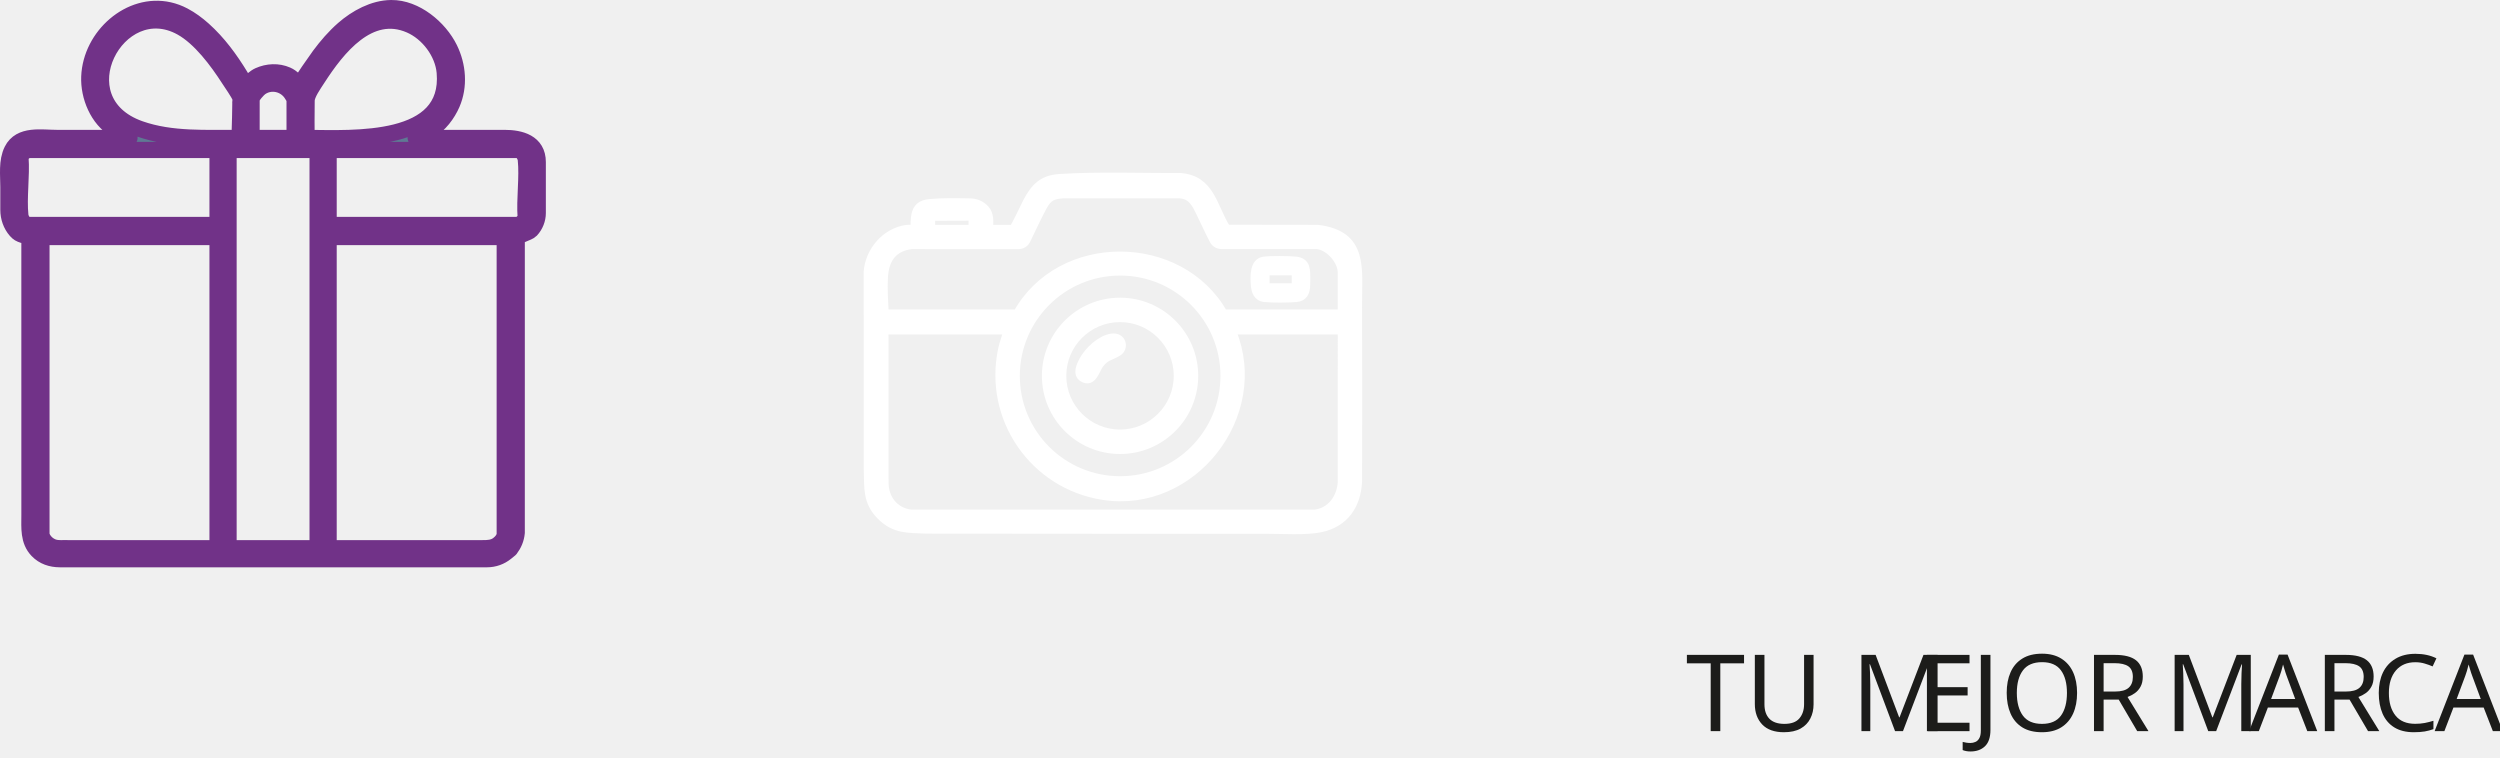
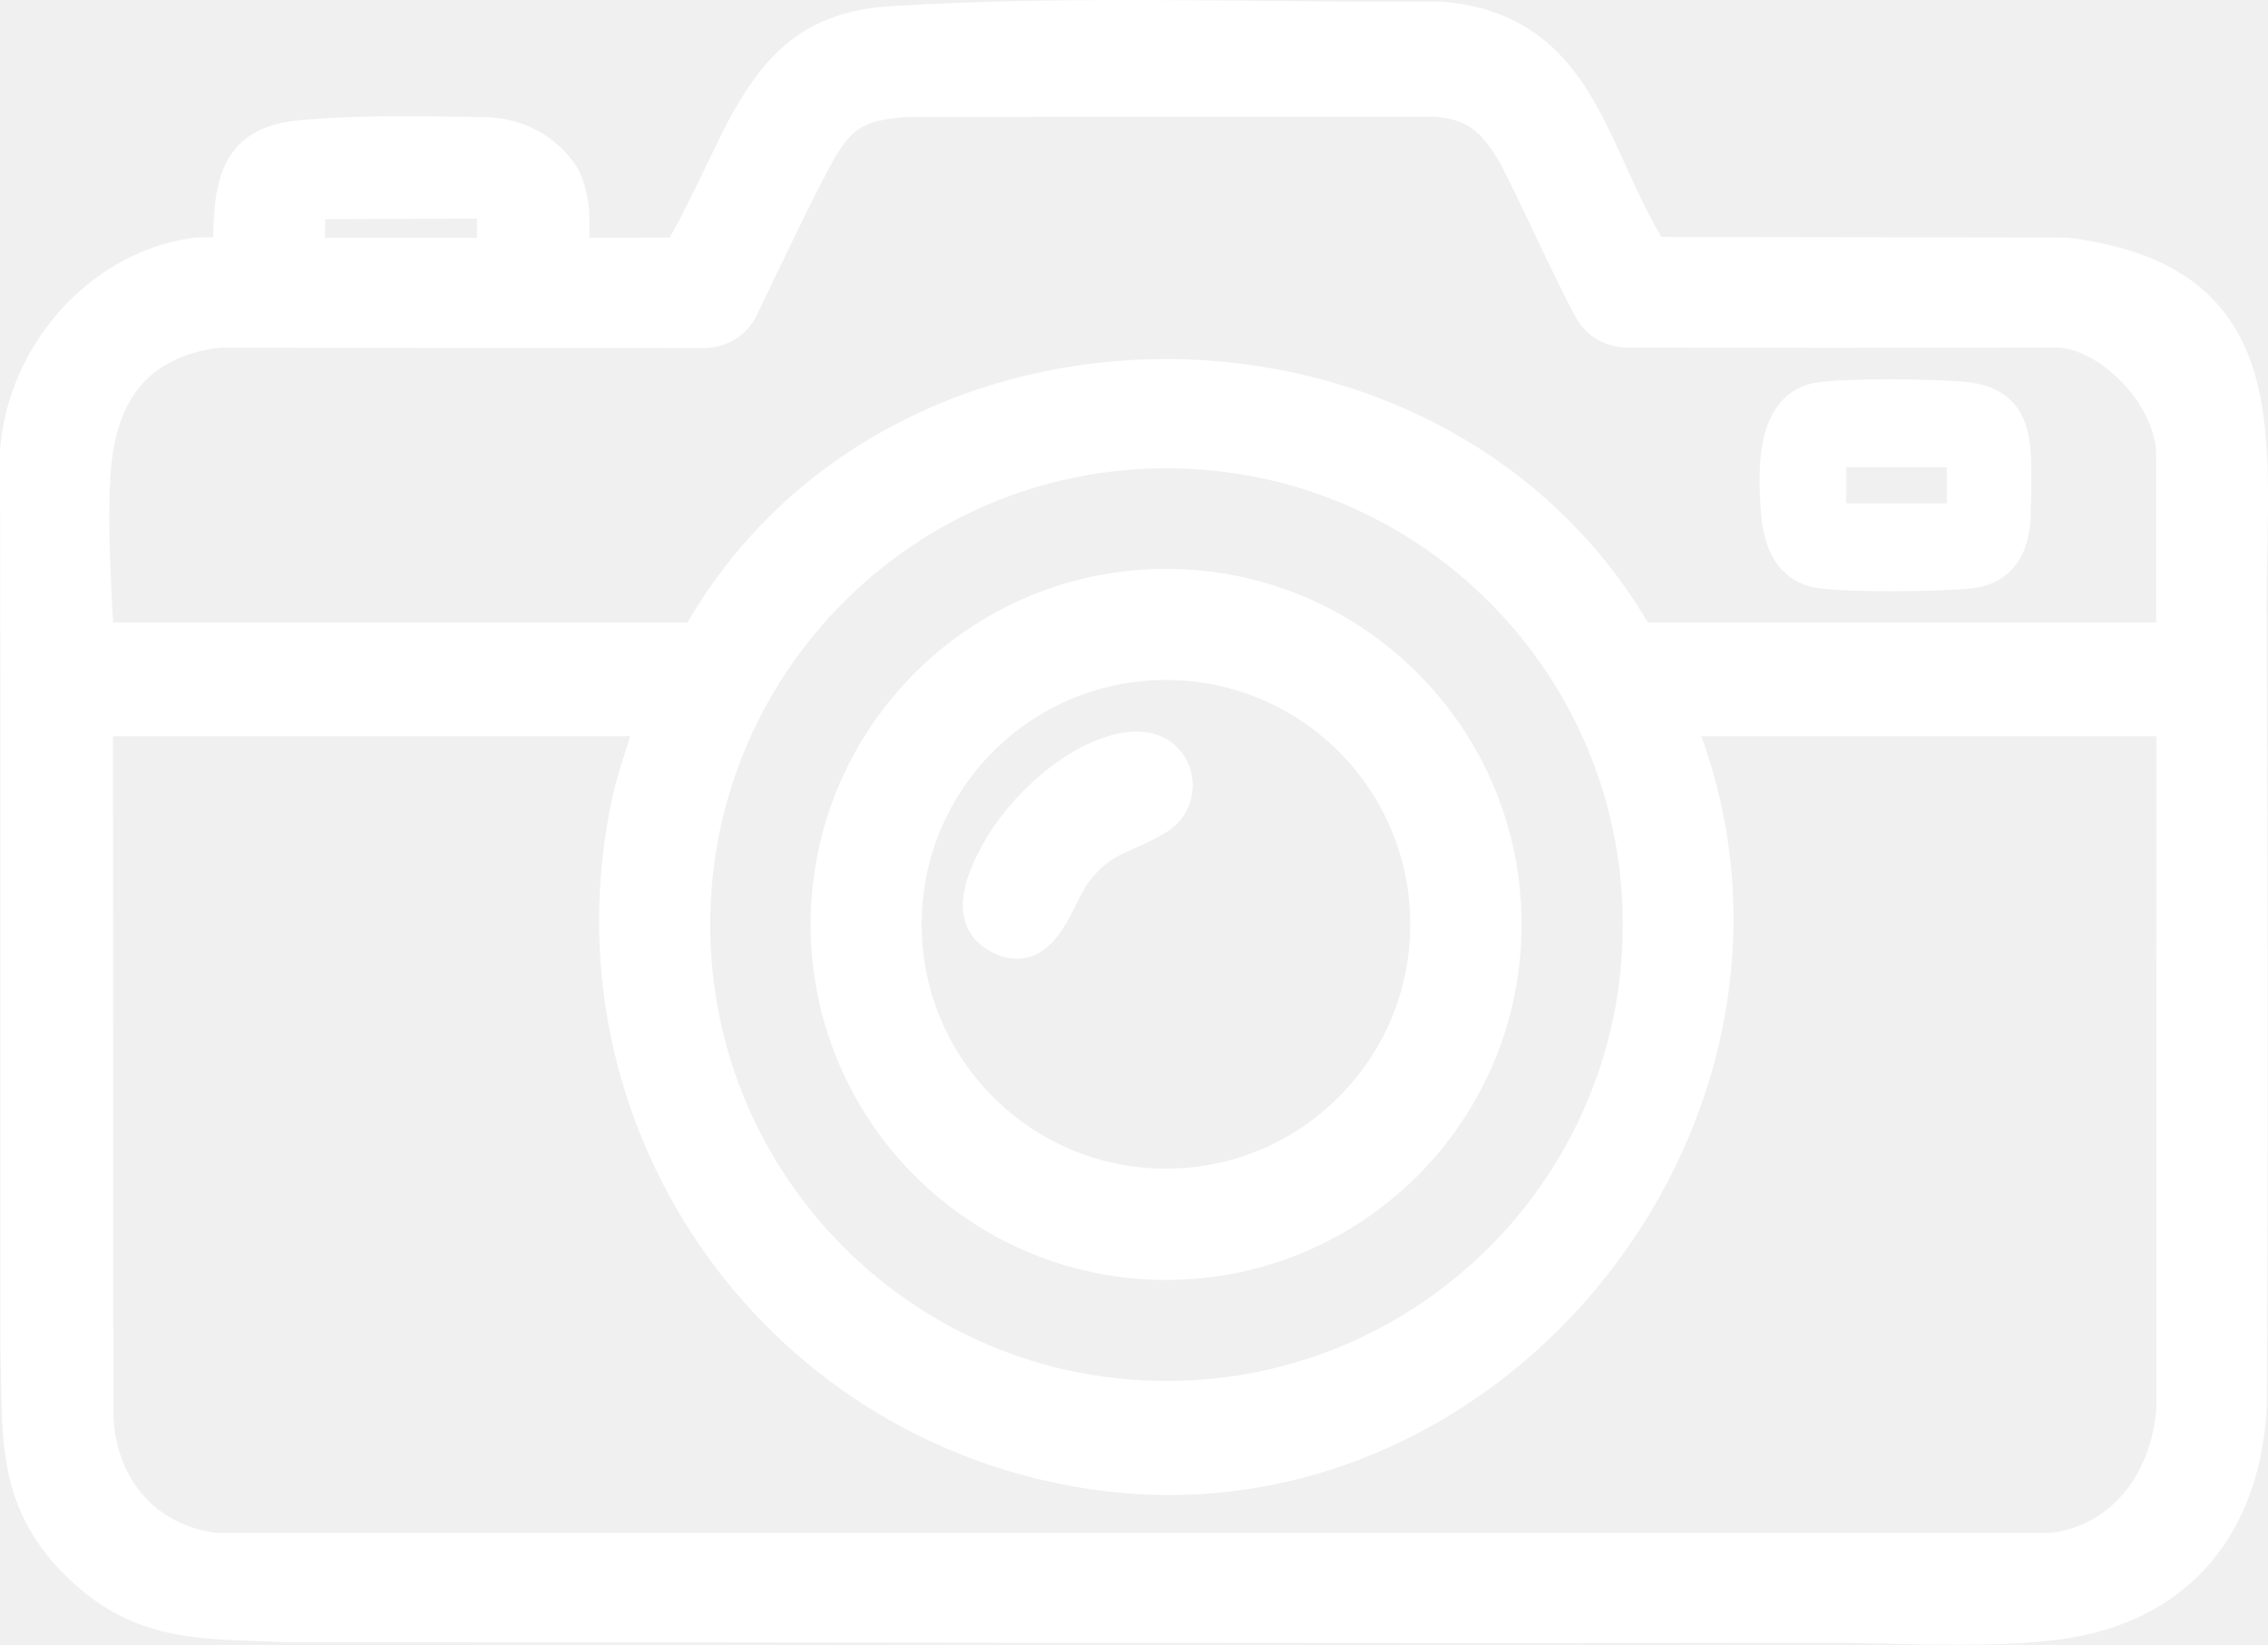
- <svg xmlns="http://www.w3.org/2000/svg" id="Capa_1" viewBox="0 0 617.189 187.096">
+ <svg xmlns="http://www.w3.org/2000/svg" id="Capa_1" viewBox="0 0 123.107 89.261">
  <defs>
-     <style>.cls-1{stroke-width:1.544px;}.cls-1,.cls-2,.cls-3{stroke-linecap:round;stroke-linejoin:round;}.cls-1,.cls-3{fill:#fff;stroke:#fff;}.cls-4{fill:#1c1c1a;font-family:MyriadPro-Regular, 'Myriad Pro';font-size:26.372px;}.cls-2{fill:#5f7994;stroke:#713288;stroke-width:4px;}.cls-5{letter-spacing:.004em;}.cls-3{stroke-width:2px;}.cls-6{letter-spacing:.018em;}.cls-7{letter-spacing:-.01em;}.cls-8{letter-spacing:.003em;}.cls-9{letter-spacing:0em;}</style>
+     <style>.cls-1{stroke-width:2px;}.cls-1,.cls-2{fill:#fff;stroke:#fff;stroke-linecap:round;stroke-linejoin:round;}.cls-2{stroke-width:1.544px;}</style>
  </defs>
-   <path class="cls-2" d="M124.495,34.054h-21.875l3.437-1.874c2.429-1.308,4.443-4.058,5.519-6.535,1.895-4.359,1.49-9.422-.585-13.64-2.53-5.144-8.417-10.064-14.405-10.005-4.342.043-8.592,2.383-11.78,5.163-2.22,1.938-4.151,4.184-5.907,6.546-.44.592-5.035,7.084-4.815,7.255-1.057-.819-1.98-1.894-3.237-2.445-2.22-.975-4.757-.846-6.964.144-1.016.456-1.719,1.322-2.653,1.819-.739.393-.441.489-1.022-.247-.337-.425-.577-.978-.86-1.442-2.546-4.181-5.472-8.186-9.134-11.465-1.486-1.331-3.103-2.535-4.872-3.466-1.182-.622-2.383-1.06-3.584-1.333-9.647-2.185-19.312,6.362-19.714,16.412-.194,4.846,2.096,10.478,6.432,13.046 0.0 0,3.491,2.067,3.491,2.067H14.02c-3.786,0-9.01-1.039-11.047,3.036-1.364,2.729-.895,6.151-.895,9.113v5.617c0,1.863.635,3.702,1.867,5.111.558.638.976.851,1.762,1.101.472.15,1.438.229,1.56.847.002.033,0,.066,0,.098 0,3.996 0,7.992.001,11.988 0,7.947.001,15.895.001,23.843 0,8.005.001,16.011.001,24.016 0,2.808 0,5.615 0,8.422,0,3.04-.324,6.234,1.977,8.632,1.482,1.544,3.43,2.168,5.519,2.177,3.754.016,7.508,0,11.262,0h94.21c1.707,0,3.362-.588,4.686-1.665l1.018-.828c.922-1.217,1.479-2.526,1.623-4.058l.002-72.626c.169-.859,2.838-1.349,3.529-2.086,1.055-1.127,1.662-2.69,1.662-4.185v-12.59c0-4.868-4.288-5.964-8.263-5.964ZM75.694,24.791c.035-1.577,1.766-3.975,2.712-5.44,4.835-7.49,12.689-17.575,22.82-13.176,4.479,1.945,8.142,6.782,8.567,11.69,1.538,17.762-22.387,16.267-34.099,16.188-.052-.422-.039-7.576-.001-9.262ZM62.107,24.544c0-.752,1.59-2.504,2.239-2.949,2.461-1.684,5.777-1.02,7.498,1.363.204.283.885,1.354.885,1.585v9.511h-10.622v-9.511ZM44.794,6.777c4.667,2.59,8.868,8.28,11.733,12.723.672,1.042,2.38,3.47,2.744,4.448.214.575-.131,9.202-.131,10.104-8.172-.058-16.76.529-24.583-2.218C14.825,24.905,29.037-1.967,44.794,6.777ZM6.895,55.546c-.908,0-1.777-1.458-1.869-2.331-.47-4.462.37-9.773.03-14.329-.128-.678,1.429-1.867,1.838-1.867h46.813v18.527H6.895ZM53.699,135.338H18.269c-.475,0-.959.025-1.433,0-1.187-.062-2.364.147-3.535-.204-.143-.043-.284-.093-.422-.15-.92-.381-1.709-1.066-2.225-1.917-.19-.313-.422-.875-.424-1.249-.002-.268,0-.34,0-.608V58.511h43.478v76.457c0,.026.018.37-.008.37ZM78.411,135.338h-21.986V37.019h21.986v98.319ZM124.606,130.806c0,.332.001.664,0,.995-.003,1.05-.869,2.061-1.678,2.652-1.166.852-2.452.885-3.816.885h-37.984V58.511h43.478v72.296ZM129.782,53.681c-.017.638-1.367,1.865-1.84,1.865h-46.813v-18.527h46.813c.908,0,1.777,1.458,1.869,2.331.47,4.463-.372,9.774-.028,14.332Z" />
-   <path class="cls-3" d="M244.208,56.525c.415.012,5.188-.019,5.855-.019.52-.377,2.948-5.694,3.5-6.728,1.86-3.485,3.78-5.546,7.991-5.82,9.69-.631,21.006-.173,29.818-.256,7.67.605,8.055,7.469,11.471,12.775l22.502.032c11.614,1.451,9.866,9.888,9.907,19.228.053,12.233.071,31.199.009,43.2-.315,5.805-3.253,10.16-9.093,11.442-3.699.812-9.797.39-13.789.397-27.685.047-56.174-.036-83.701-.036-4.503-.213-7.81.101-11.302-3.425-3.45-3.485-2.992-7.022-3.135-11.454,0-16.16.009-32.497-.025-48.731.376-5.156,4.376-9.859,9.567-10.605.492-.071,1.581.006,1.991-.023-.006-1.034.025-2.497.225-3.449.364-1.735,1.289-2.708,3.572-2.915,3.221-.292,6.538-.214,9.995-.16,1.653.026,3.216.842,4.11,2.233.326.506.531,1.636.531,2.087v2.228ZM302.088,77.404h28.894l.273-.002v-10.084c0-2.874-2.803-6.159-5.681-6.762-.261-.055-.527-.072-.793-.071-6.449.019-19.293.016-23.264-.003-.798-.004-1.528-.445-1.907-1.148-1.256-2.336-3.582-7.515-4.191-8.518-1.078-1.776-2.047-2.672-4.229-2.859-9.875,0-19.404.008-28.717.008-2.535.168-3.661.654-4.916,2.898-1.026,1.835-3.103,6.218-4.149,8.409-.361.756-1.124,1.236-1.962,1.236l-26.416-.013c-4.566.577-6.559,3.493-6.817,7.903-.171,2.92.045,6.088.191,9.004h32.711c10.621-19.128,40.232-19,50.974,0ZM240.112,56.519l-.004-3.04-10.23.036-.033,3.004h10.268ZM302.302,92.799c0-14.231-11.536-25.767-25.767-25.767s-25.767,11.536-25.767,25.767,11.536,25.767,25.767,25.767,25.767-11.536,25.767-25.767ZM248.721,81.568l-30.373.006s.018,27.14.018,37.534c0,3.973,2.437,7.198,6.524,7.704h99.731c3.974-.499,6.355-3.831,6.64-7.695l.002-37.543-27.154-.003.146.384c8.32,20.57-9.867,43.888-31.918,40.464-17.191-2.669-28.578-19.171-24.916-36.259.348-1.625.952-3.001,1.299-4.592Z" />
-   <path class="cls-1" d="M311.911,64.148c1.497-.251,6.362-.192,7.96-.032,3.082.31,2.813,2.757,2.834,5.078.003.335-.03.713-.027,1.043.017,1.912-.627,3.384-2.66,3.56-1.883.163-6.018.203-7.86-.005-1.966-.222-2.482-1.866-2.6-3.571-.14-2.023-.271-5.635,2.353-6.074ZM312.663,67.201v3.507h6.999v-3.507h-6.999Z" />
-   <path class="cls-3" d="M294.809,92.787c0,10.104-8.191,18.295-18.295,18.295s-18.295-8.191-18.295-18.295,8.191-18.295,18.295-18.295,18.295,8.191,18.295,18.295ZM290.765,92.783c0-7.876-6.385-14.261-14.261-14.261s-14.261,6.385-14.261,14.261,6.385,14.261,14.261,14.261,14.261-6.385,14.261-14.261Z" />
-   <path class="cls-3" d="M274.471,83.35c2.602-.362,3.232,2.518,1.562,3.56-1.797,1.122-3.082,1.019-4.577,3.056-.967,1.317-1.72,4.798-4.125,3.335-1.577-.96-.603-3.06.066-4.305,1.285-2.394,4.287-5.258,7.074-5.646Z" />
-   <text class="cls-4" transform="translate(416.1865 180.5035)">
-     <tspan x="0" y="0">TU M</tspan>
-     <tspan class="cls-6" x="56.962" y="0">E</tspan>
-     <tspan x="70.411" y="0">JOR </tspan>
-     <tspan class="cls-7" x="118.117" y="0">M</tspan>
-     <tspan class="cls-9" x="139.056" y="0">A</tspan>
-     <tspan class="cls-8" x="155.195" y="0">R</tspan>
-     <tspan class="cls-5" x="169.462" y="0">C</tspan>
-     <tspan x="184.862" y="0">A</tspan>
-   </text>
+   <path class="cls-1" d="M30.992,13.907c.415.012,5.188-.019,5.855-.019.52-.377,2.948-5.694,3.5-6.728,1.86-3.485,3.78-5.546,7.991-5.82,9.69-.631,21.006-.173,29.818-.256,7.67.605,8.055,7.469,11.471,12.775l22.502.032c11.614,1.451,9.866,9.888,9.907,19.228.053,12.233.071,31.199.009,43.2-.315,5.805-3.253,10.16-9.093,11.442-3.699.812-9.797.39-13.789.397-27.685.047-56.174-.036-83.701-.036-4.503-.213-7.81.101-11.302-3.425-3.45-3.485-2.992-7.022-3.135-11.454,0-16.16.009-32.497-.025-48.731.376-5.156,4.376-9.859,9.567-10.605.492-.071,1.581.006,1.991-.023-.006-1.034.025-2.497.225-3.449.364-1.735,1.289-2.708,3.572-2.915,3.221-.292,6.538-.214,9.995-.16,1.653.026,3.216.842,4.11,2.233.326.506.531,1.636.531,2.087v2.228ZM88.871,34.785h28.894l.273-.002v-10.084c0-2.874-2.803-6.159-5.681-6.762-.261-.055-.527-.072-.793-.071-6.449.019-19.293.016-23.264-.003-.798-.004-1.528-.445-1.907-1.148-1.256-2.336-3.582-7.515-4.191-8.518-1.078-1.776-2.047-2.672-4.229-2.859-9.875,0-19.404.008-28.717.008-2.535.168-3.661.654-4.916,2.898-1.026,1.835-3.103,6.218-4.149,8.409-.361.756-1.124,1.236-1.962,1.236l-26.416-.013c-4.566.577-6.559,3.493-6.817,7.903-.171,2.92.045,6.088.191,9.004h32.711c10.621-19.128,40.232-19,50.974,0ZM26.895,13.901l-.004-3.04-10.23.036-.033,3.004h10.268ZM89.085,50.181c0-14.231-11.536-25.767-25.767-25.767s-25.767,11.536-25.767,25.767,11.536,25.767,25.767,25.767,25.767-11.536,25.767-25.767ZM35.504,38.949l-30.373.006s.018,27.14.018,37.534c0,3.973,2.437,7.198,6.524,7.704h99.731c3.974-.499,6.355-3.831,6.64-7.695l.002-37.543-27.154-.003.146.384c8.32,20.57-9.867,43.888-31.918,40.464-17.191-2.669-28.578-19.171-24.916-36.259.348-1.625.952-3.001,1.299-4.592Z" />
+   <path class="cls-2" d="M98.694,21.53c1.497-.251,6.362-.192,7.96-.032,3.082.31,2.813,2.757,2.834,5.078.003.335-.03.713-.027,1.043.017,1.912-.627,3.384-2.66,3.56-1.883.163-6.018.203-7.86-.005-1.966-.222-2.482-1.866-2.6-3.571-.14-2.023-.271-5.635,2.353-6.074ZM99.446,24.583v3.507h6.999v-3.507h-6.999Z" />
+   <path class="cls-1" d="M81.592,50.169c0,10.104-8.191,18.295-18.295,18.295s-18.295-8.191-18.295-18.295,8.191-18.295,18.295-18.295,18.295,8.191,18.295,18.295ZM77.549,50.164c0-7.876-6.385-14.261-14.261-14.261s-14.261,6.385-14.261,14.261,6.385,14.261,14.261,14.261,14.261-6.385,14.261-14.261Z" />
+   <path class="cls-1" d="M61.254,40.732c2.602-.362,3.232,2.518,1.562,3.56-1.797,1.122-3.082,1.019-4.577,3.056-.967,1.317-1.72,4.798-4.125,3.335-1.577-.96-.603-3.06.066-4.305,1.285-2.394,4.287-5.258,7.074-5.646Z" />
</svg>
